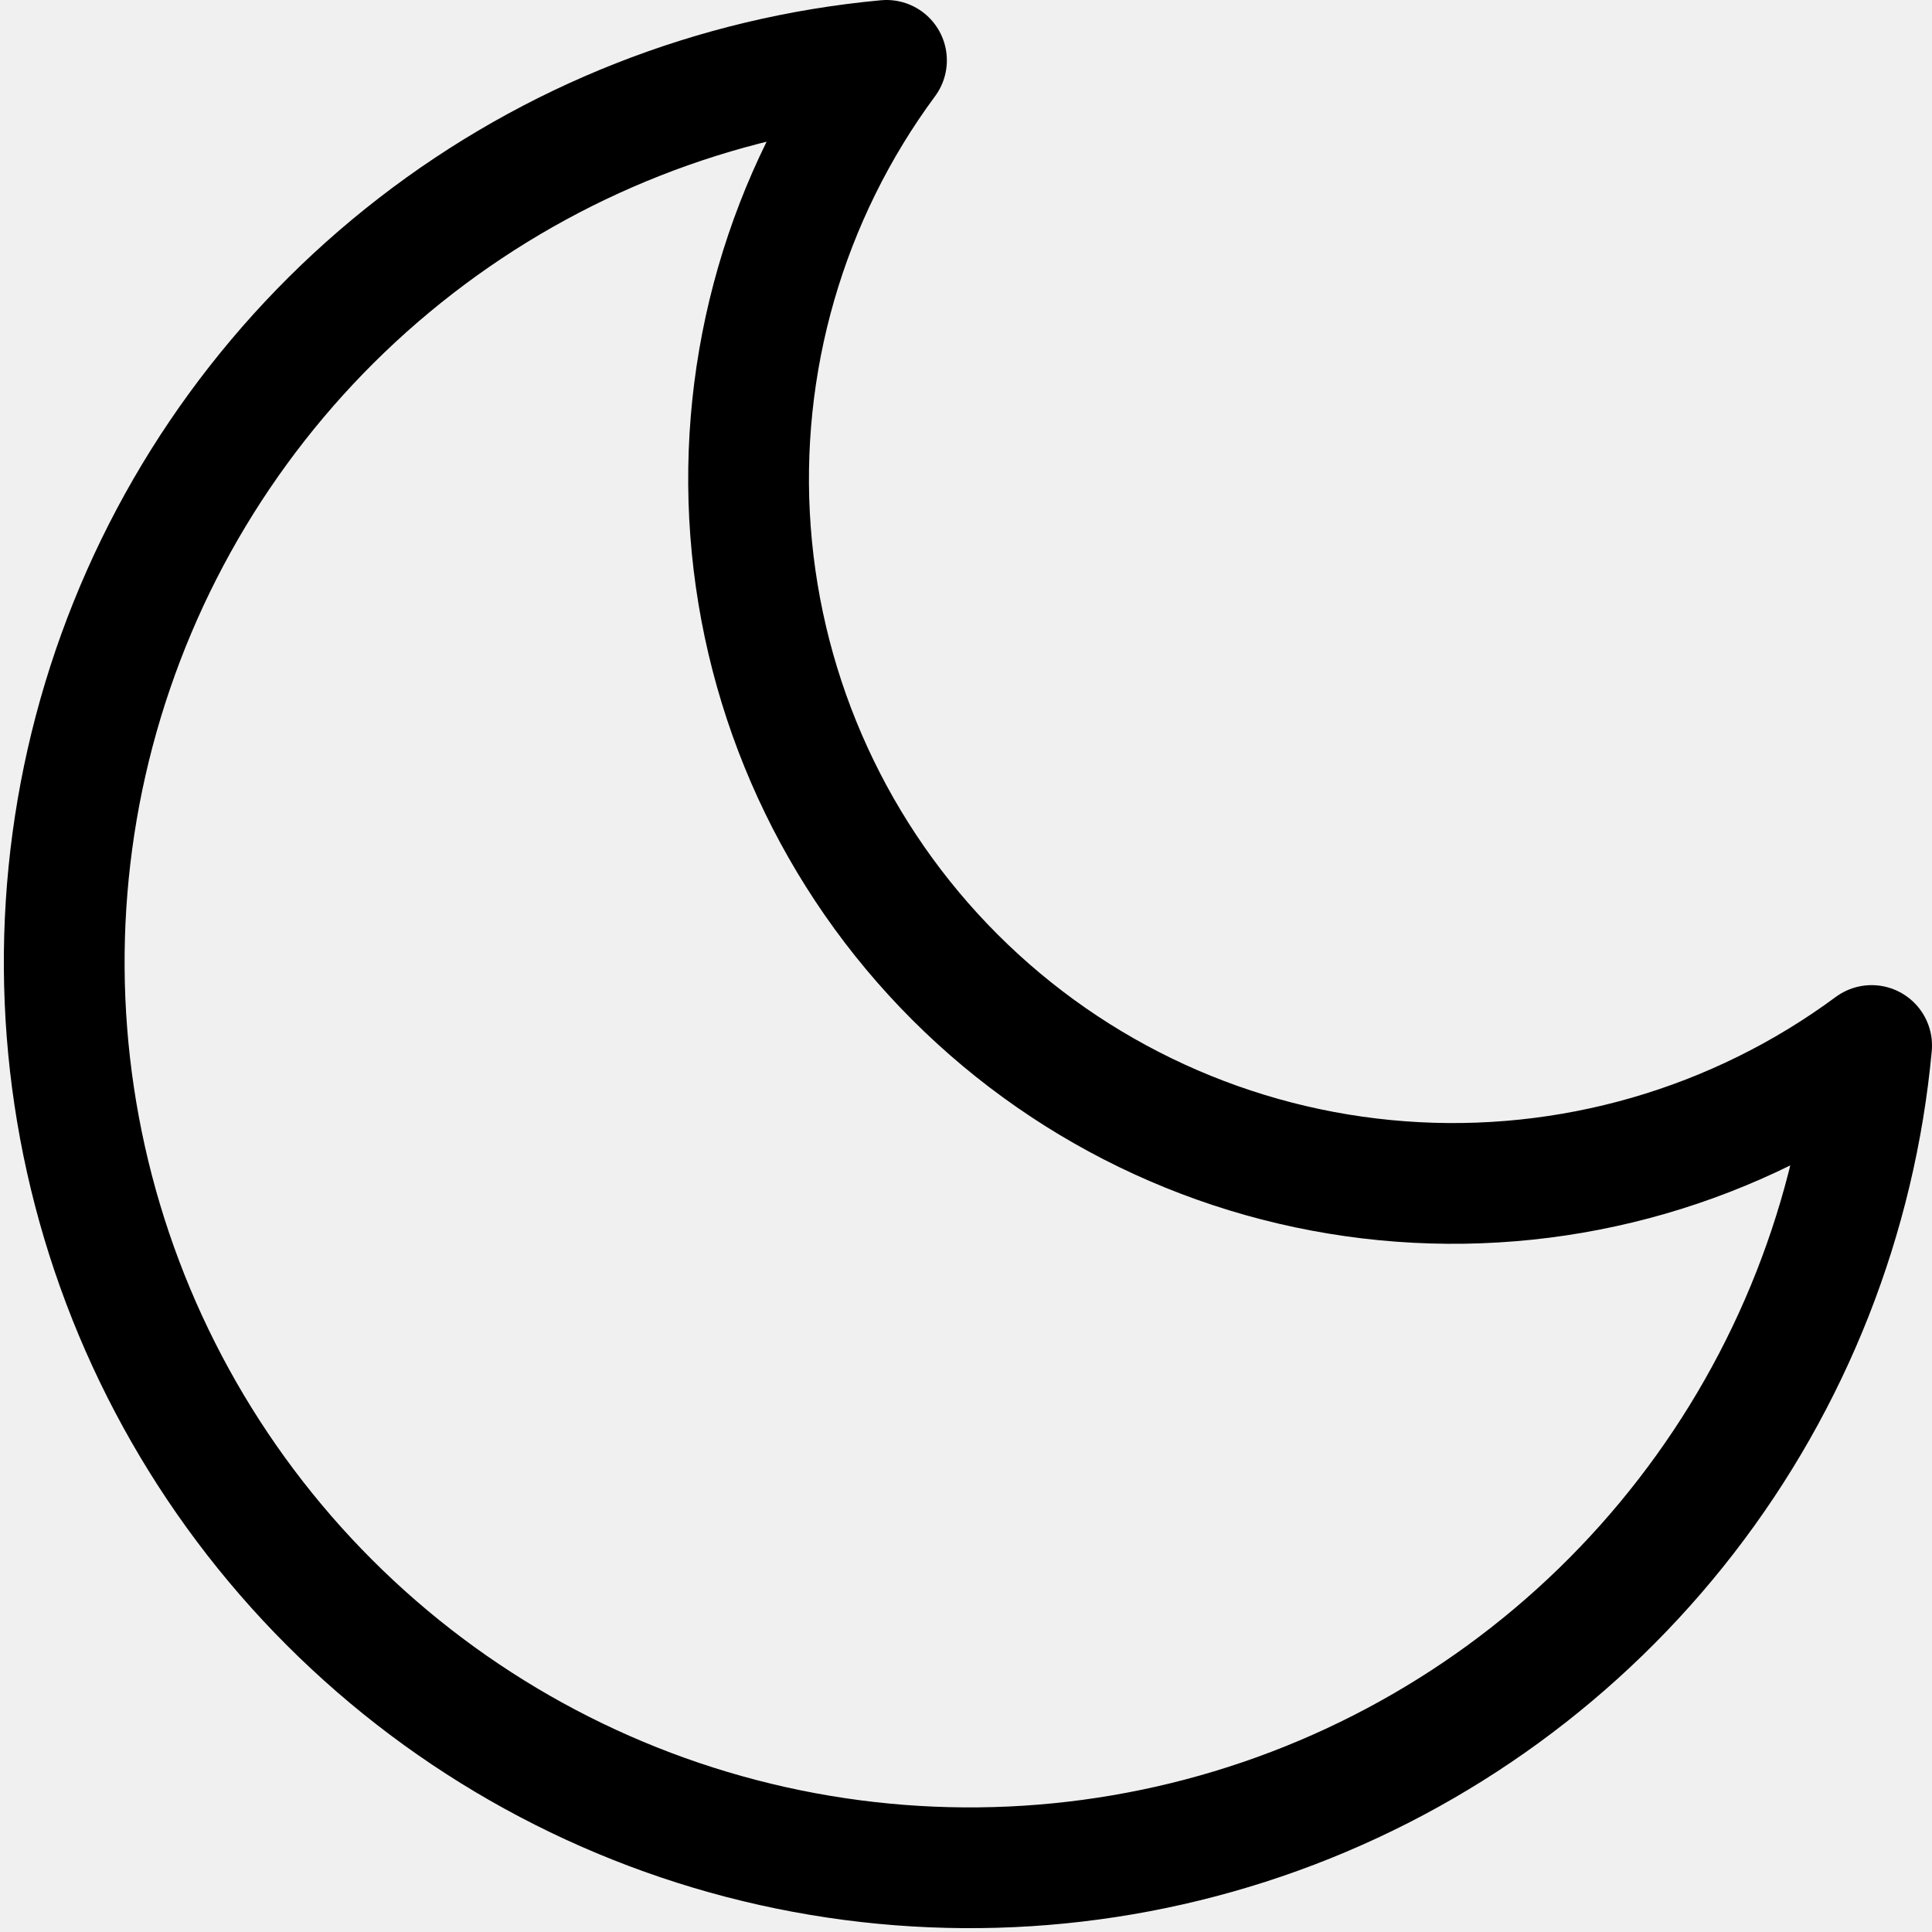
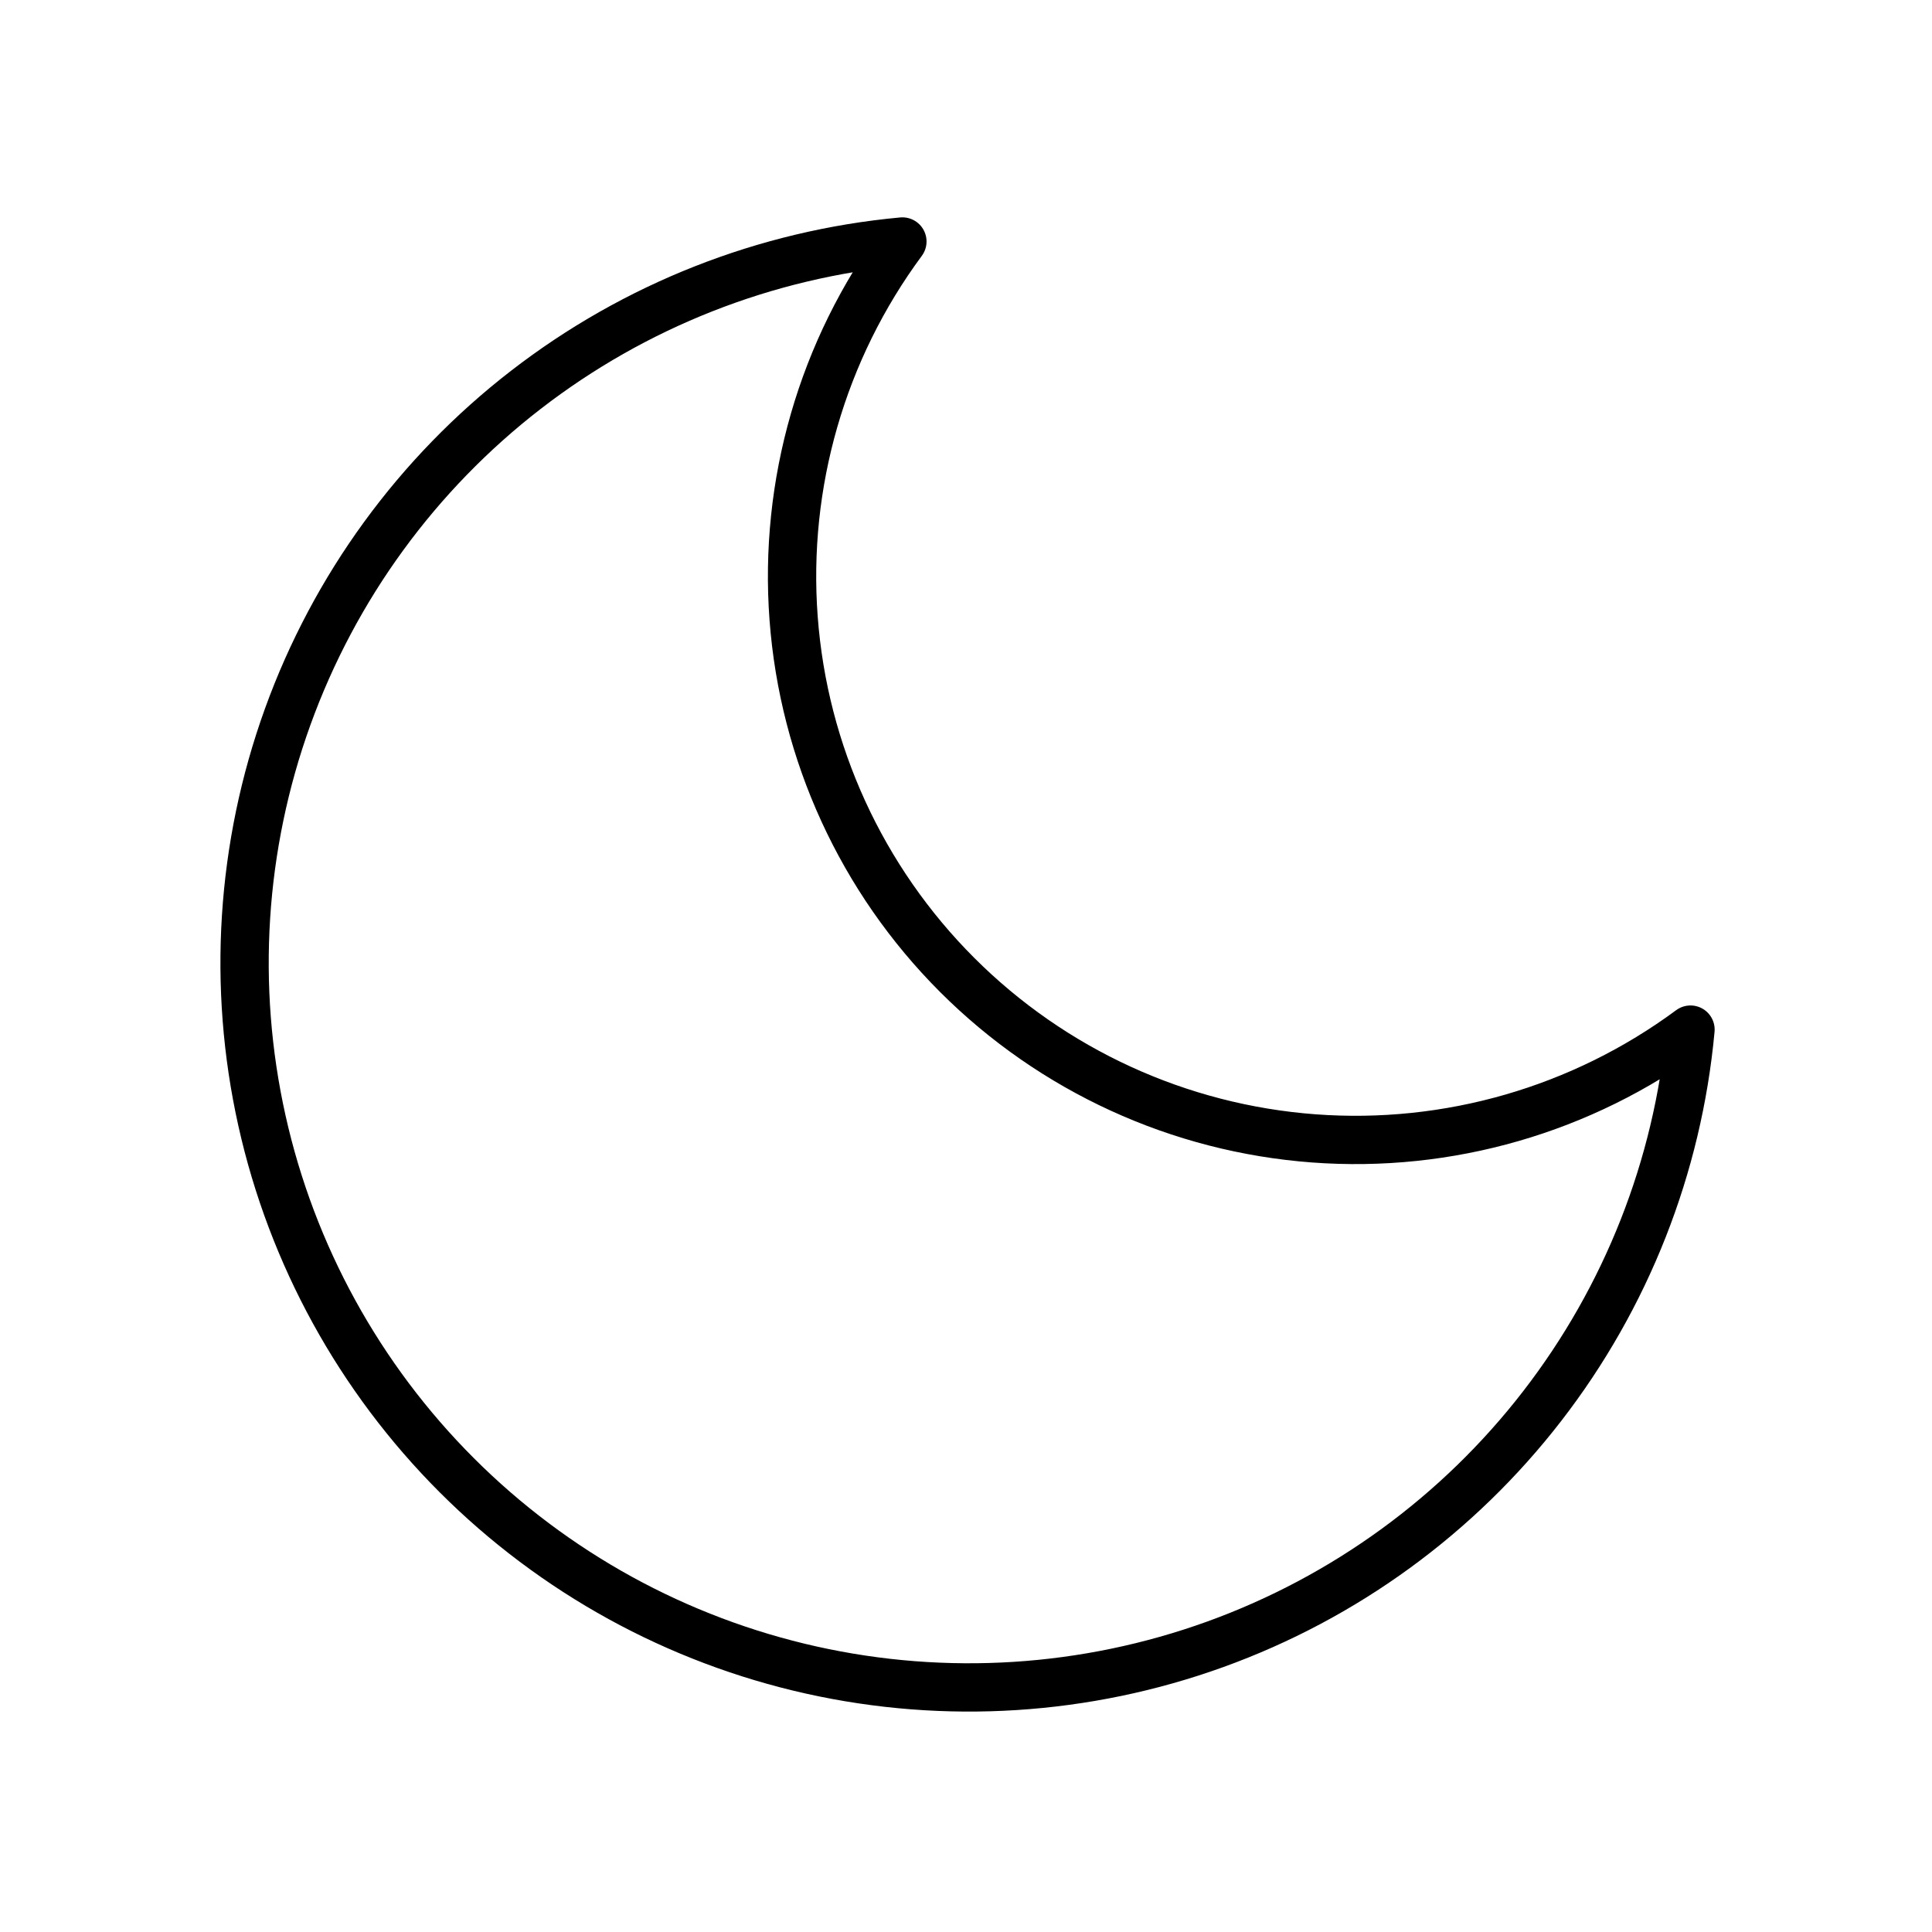
- <svg xmlns="http://www.w3.org/2000/svg" width="32" height="32" viewBox="0 0 32 32" fill="none">
-   <path d="M31 17.317C30.738 20.154 29.673 22.857 27.93 25.111C26.188 27.365 23.839 29.076 21.16 30.044C18.48 31.012 15.58 31.197 12.799 30.577C10.018 29.957 7.472 28.558 5.457 26.543C3.442 24.528 2.043 21.982 1.423 19.201C0.803 16.42 0.988 13.52 1.956 10.841C2.924 8.161 4.635 5.812 6.889 4.07C9.143 2.327 11.846 1.262 14.683 1C13.022 3.247 12.223 6.016 12.431 8.802C12.639 11.589 13.84 14.208 15.816 16.184C17.792 18.16 20.411 19.361 23.198 19.569C25.984 19.777 28.753 18.978 31 17.317V17.317Z" stroke="black" stroke-width="2" stroke-linecap="round" stroke-linejoin="round" />
+ <svg xmlns="http://www.w3.org/2000/svg" width="40" height="40" viewBox="0 0 40 40" fill="none">
+   <rect width="40" height="40" fill="white" />
+   <path d="M35 21.317C34.738 24.154 33.673 26.857 31.93 29.111C30.188 31.365 27.839 33.076 25.16 34.044C22.48 35.012 19.58 35.197 16.799 34.577C14.018 33.957 11.472 32.558 9.457 30.543C7.442 28.528 6.043 25.982 5.423 23.201C4.803 20.42 4.988 17.52 5.956 14.841C6.924 12.161 8.635 9.812 10.889 8.07C13.143 6.327 15.846 5.262 18.683 5C17.022 7.247 16.223 10.016 16.431 12.802C16.639 15.589 17.84 18.208 19.816 20.184C21.792 22.16 24.411 23.361 27.198 23.569C29.984 23.777 32.753 22.978 35 21.317V21.317Z" stroke="black" stroke-linecap="round" stroke-linejoin="round" />
</svg>
